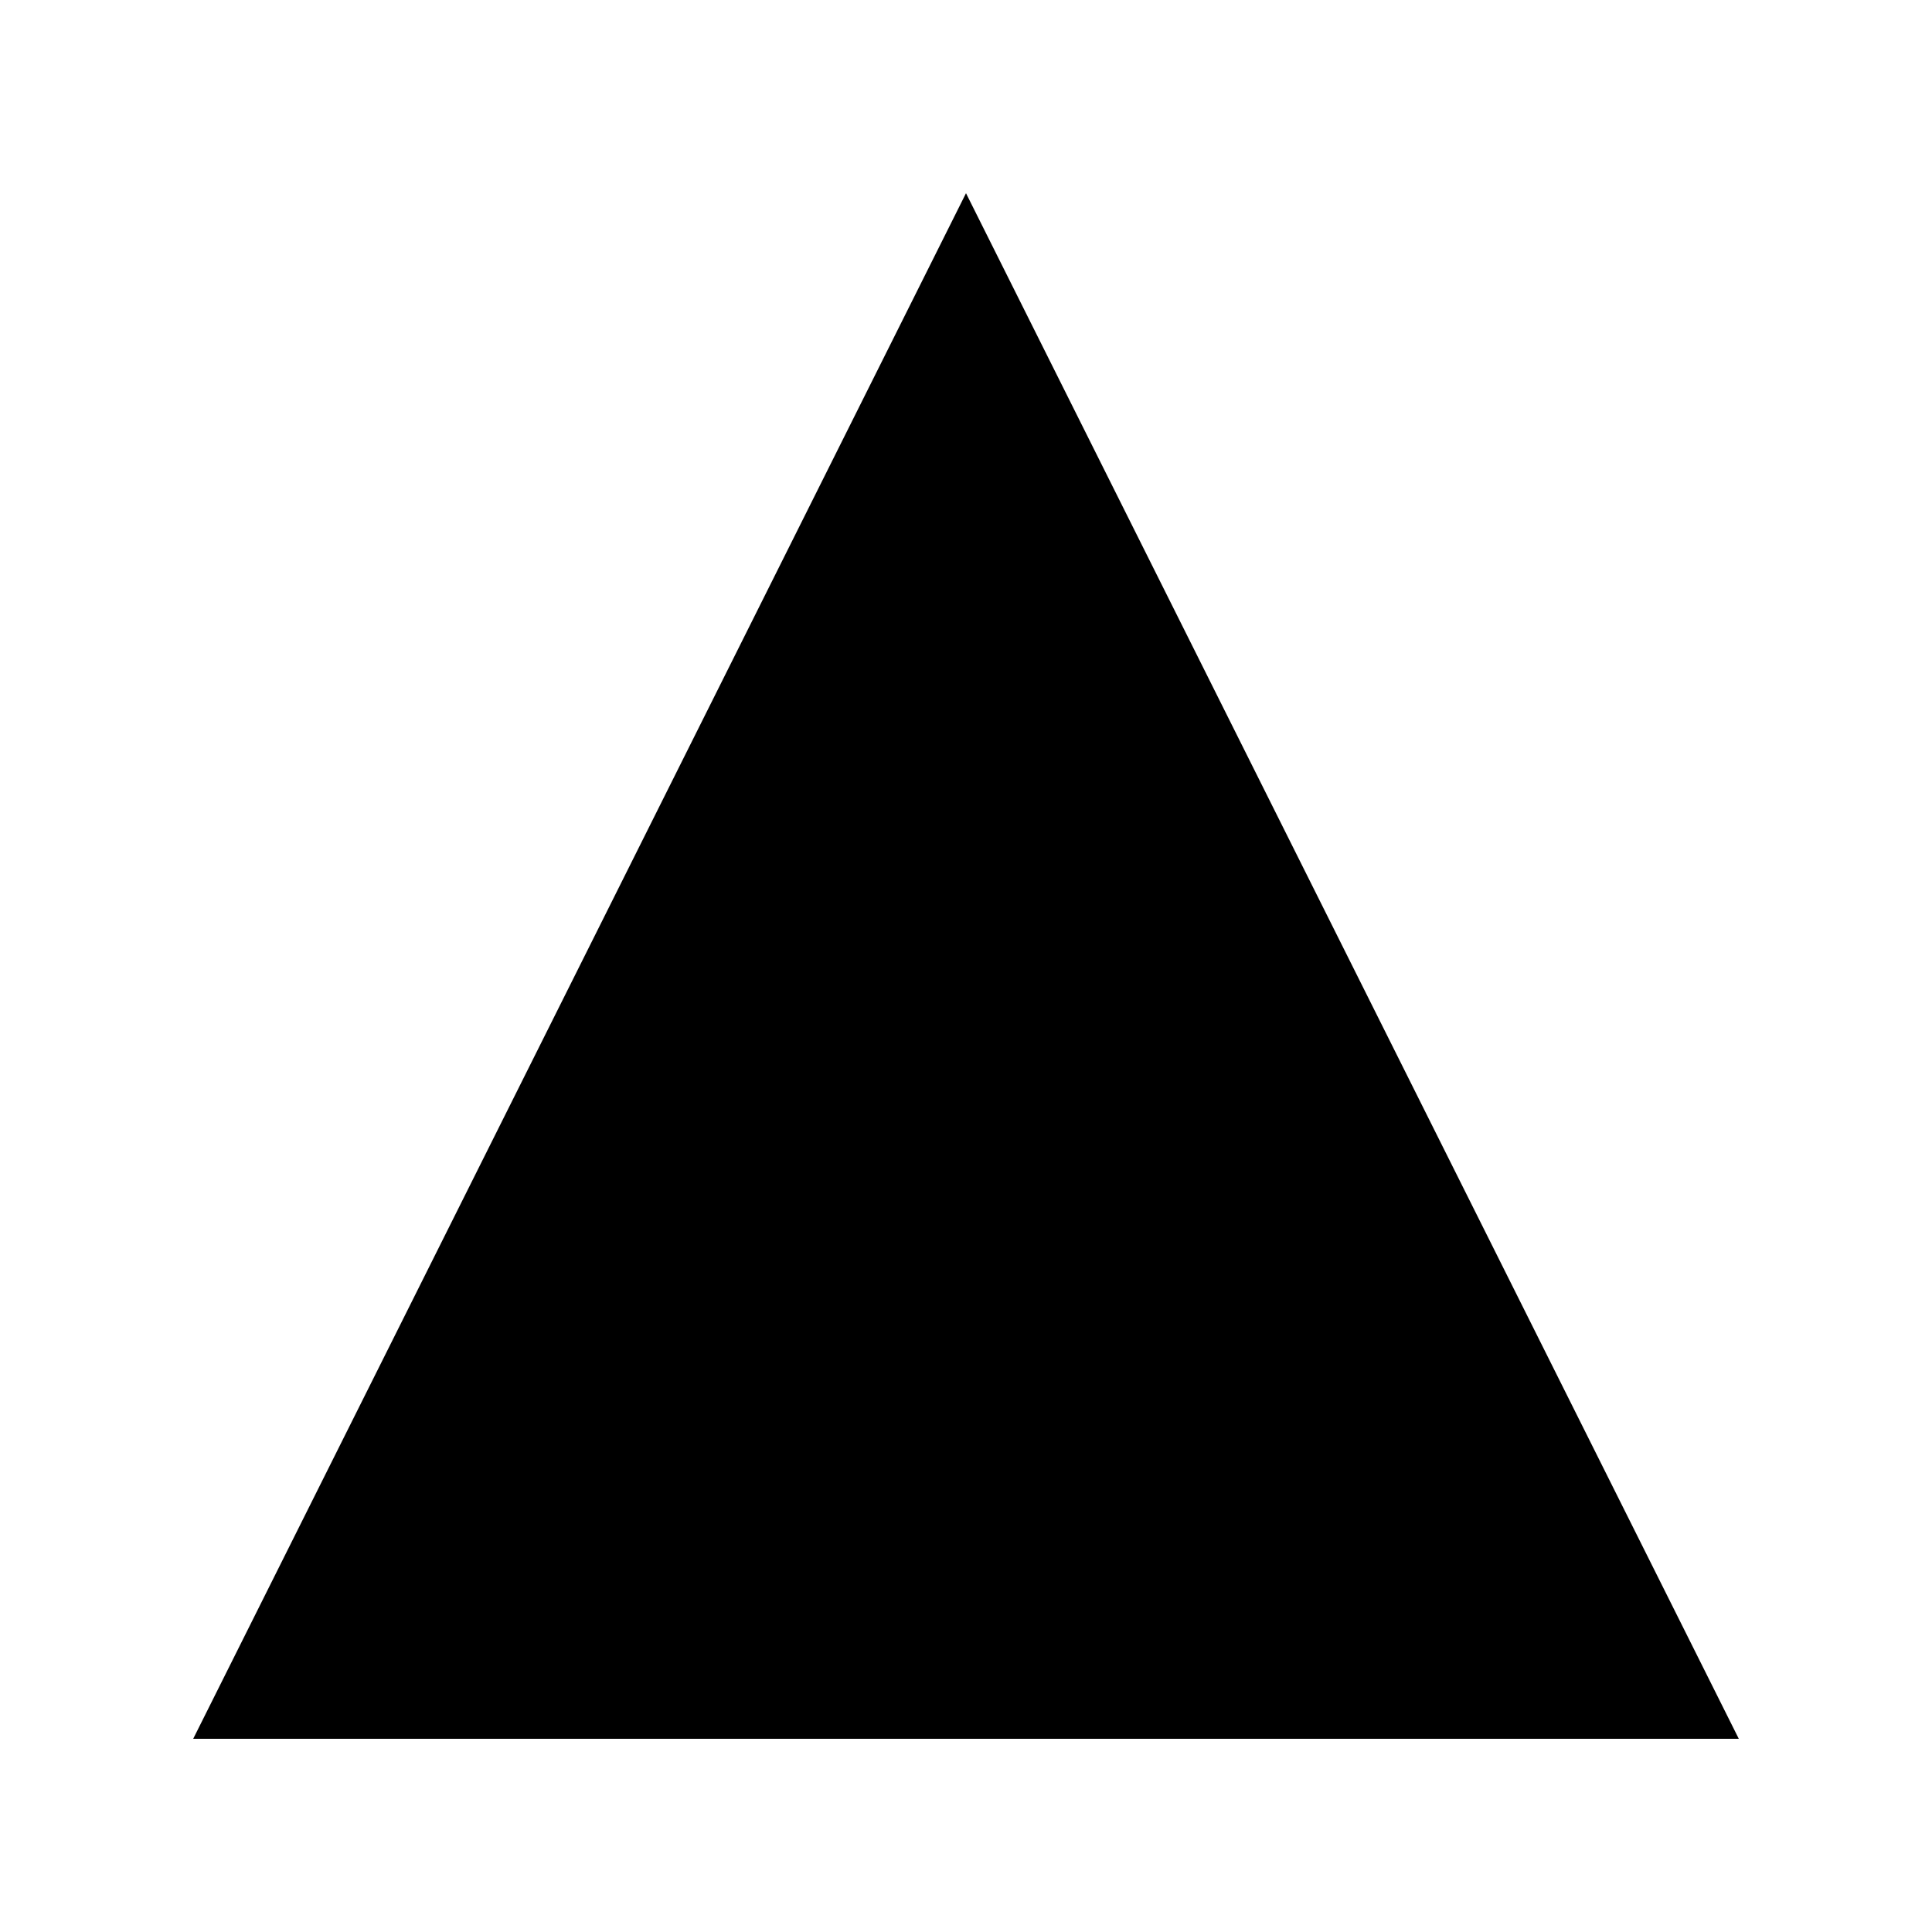
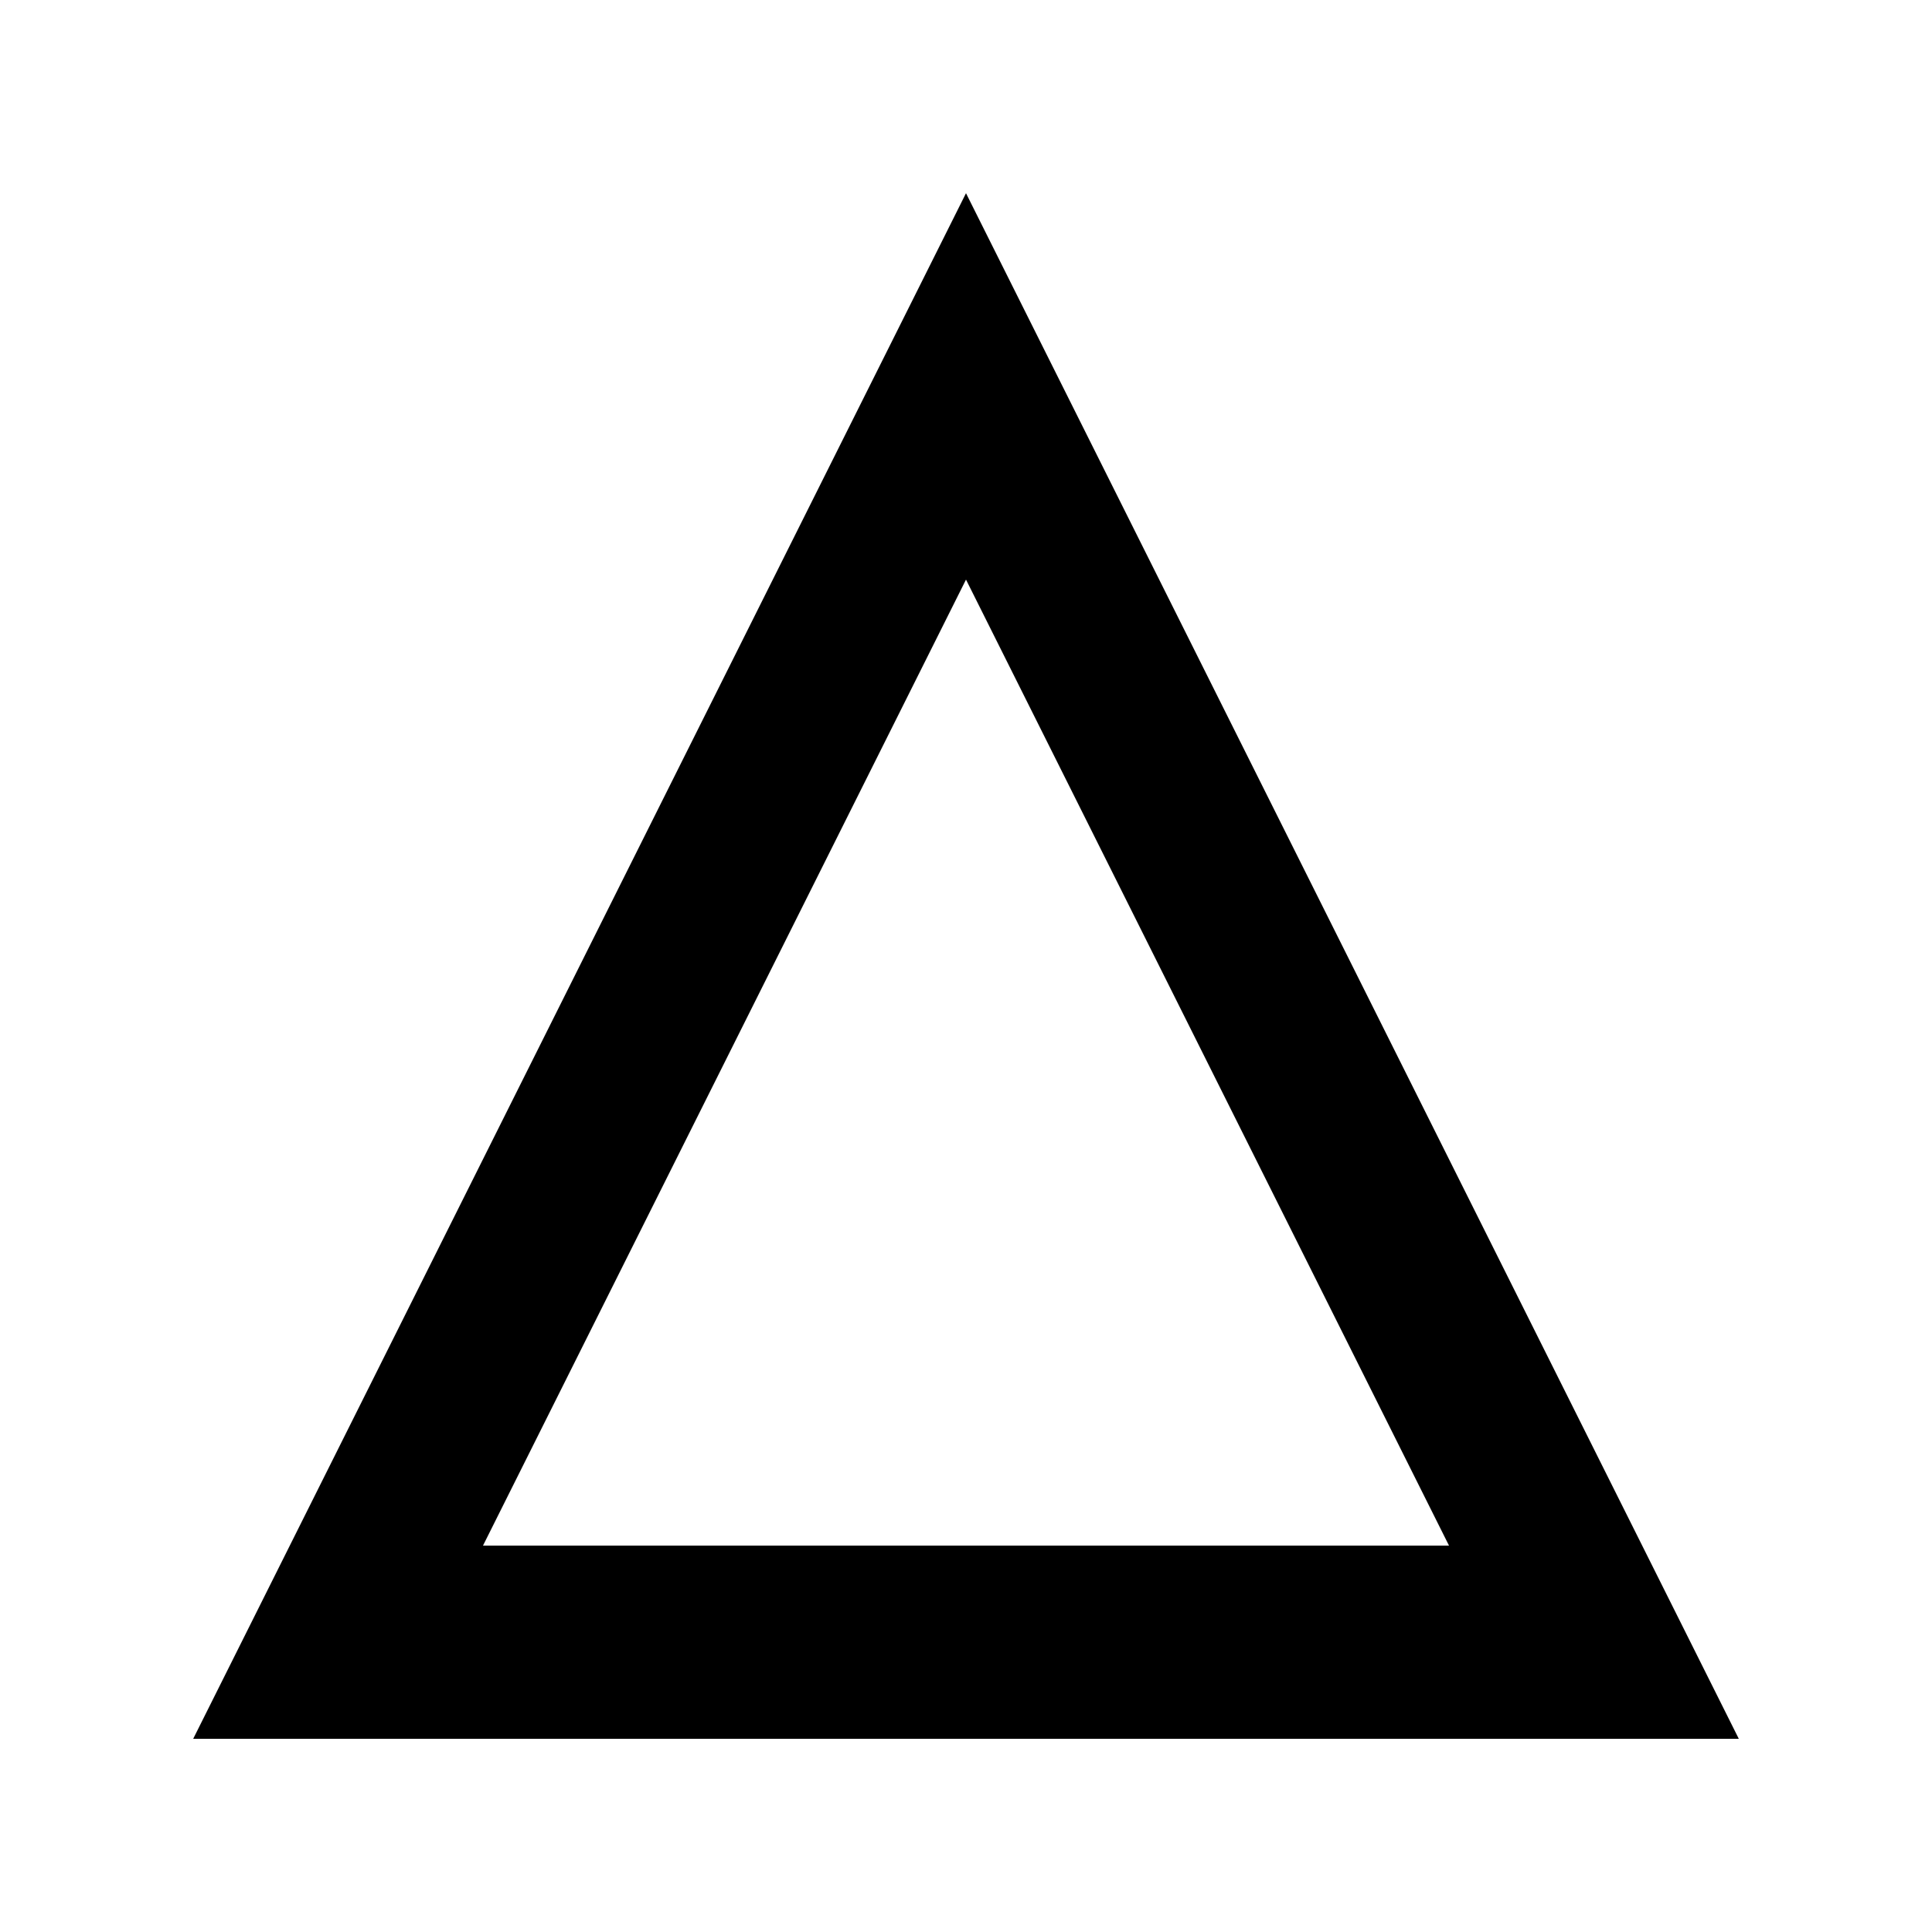
<svg xmlns="http://www.w3.org/2000/svg" viewBox="0 0 100 100">
  <rect width="100" height="100" fill="white" />
  <polygon points="50,10 90,90 10,90" fill="black" />
-   <polygon points="50,30 75,80 25,80" fill="black" />
+   <polygon points="50,30 75,80 25,80" fill="white" />
</svg>
